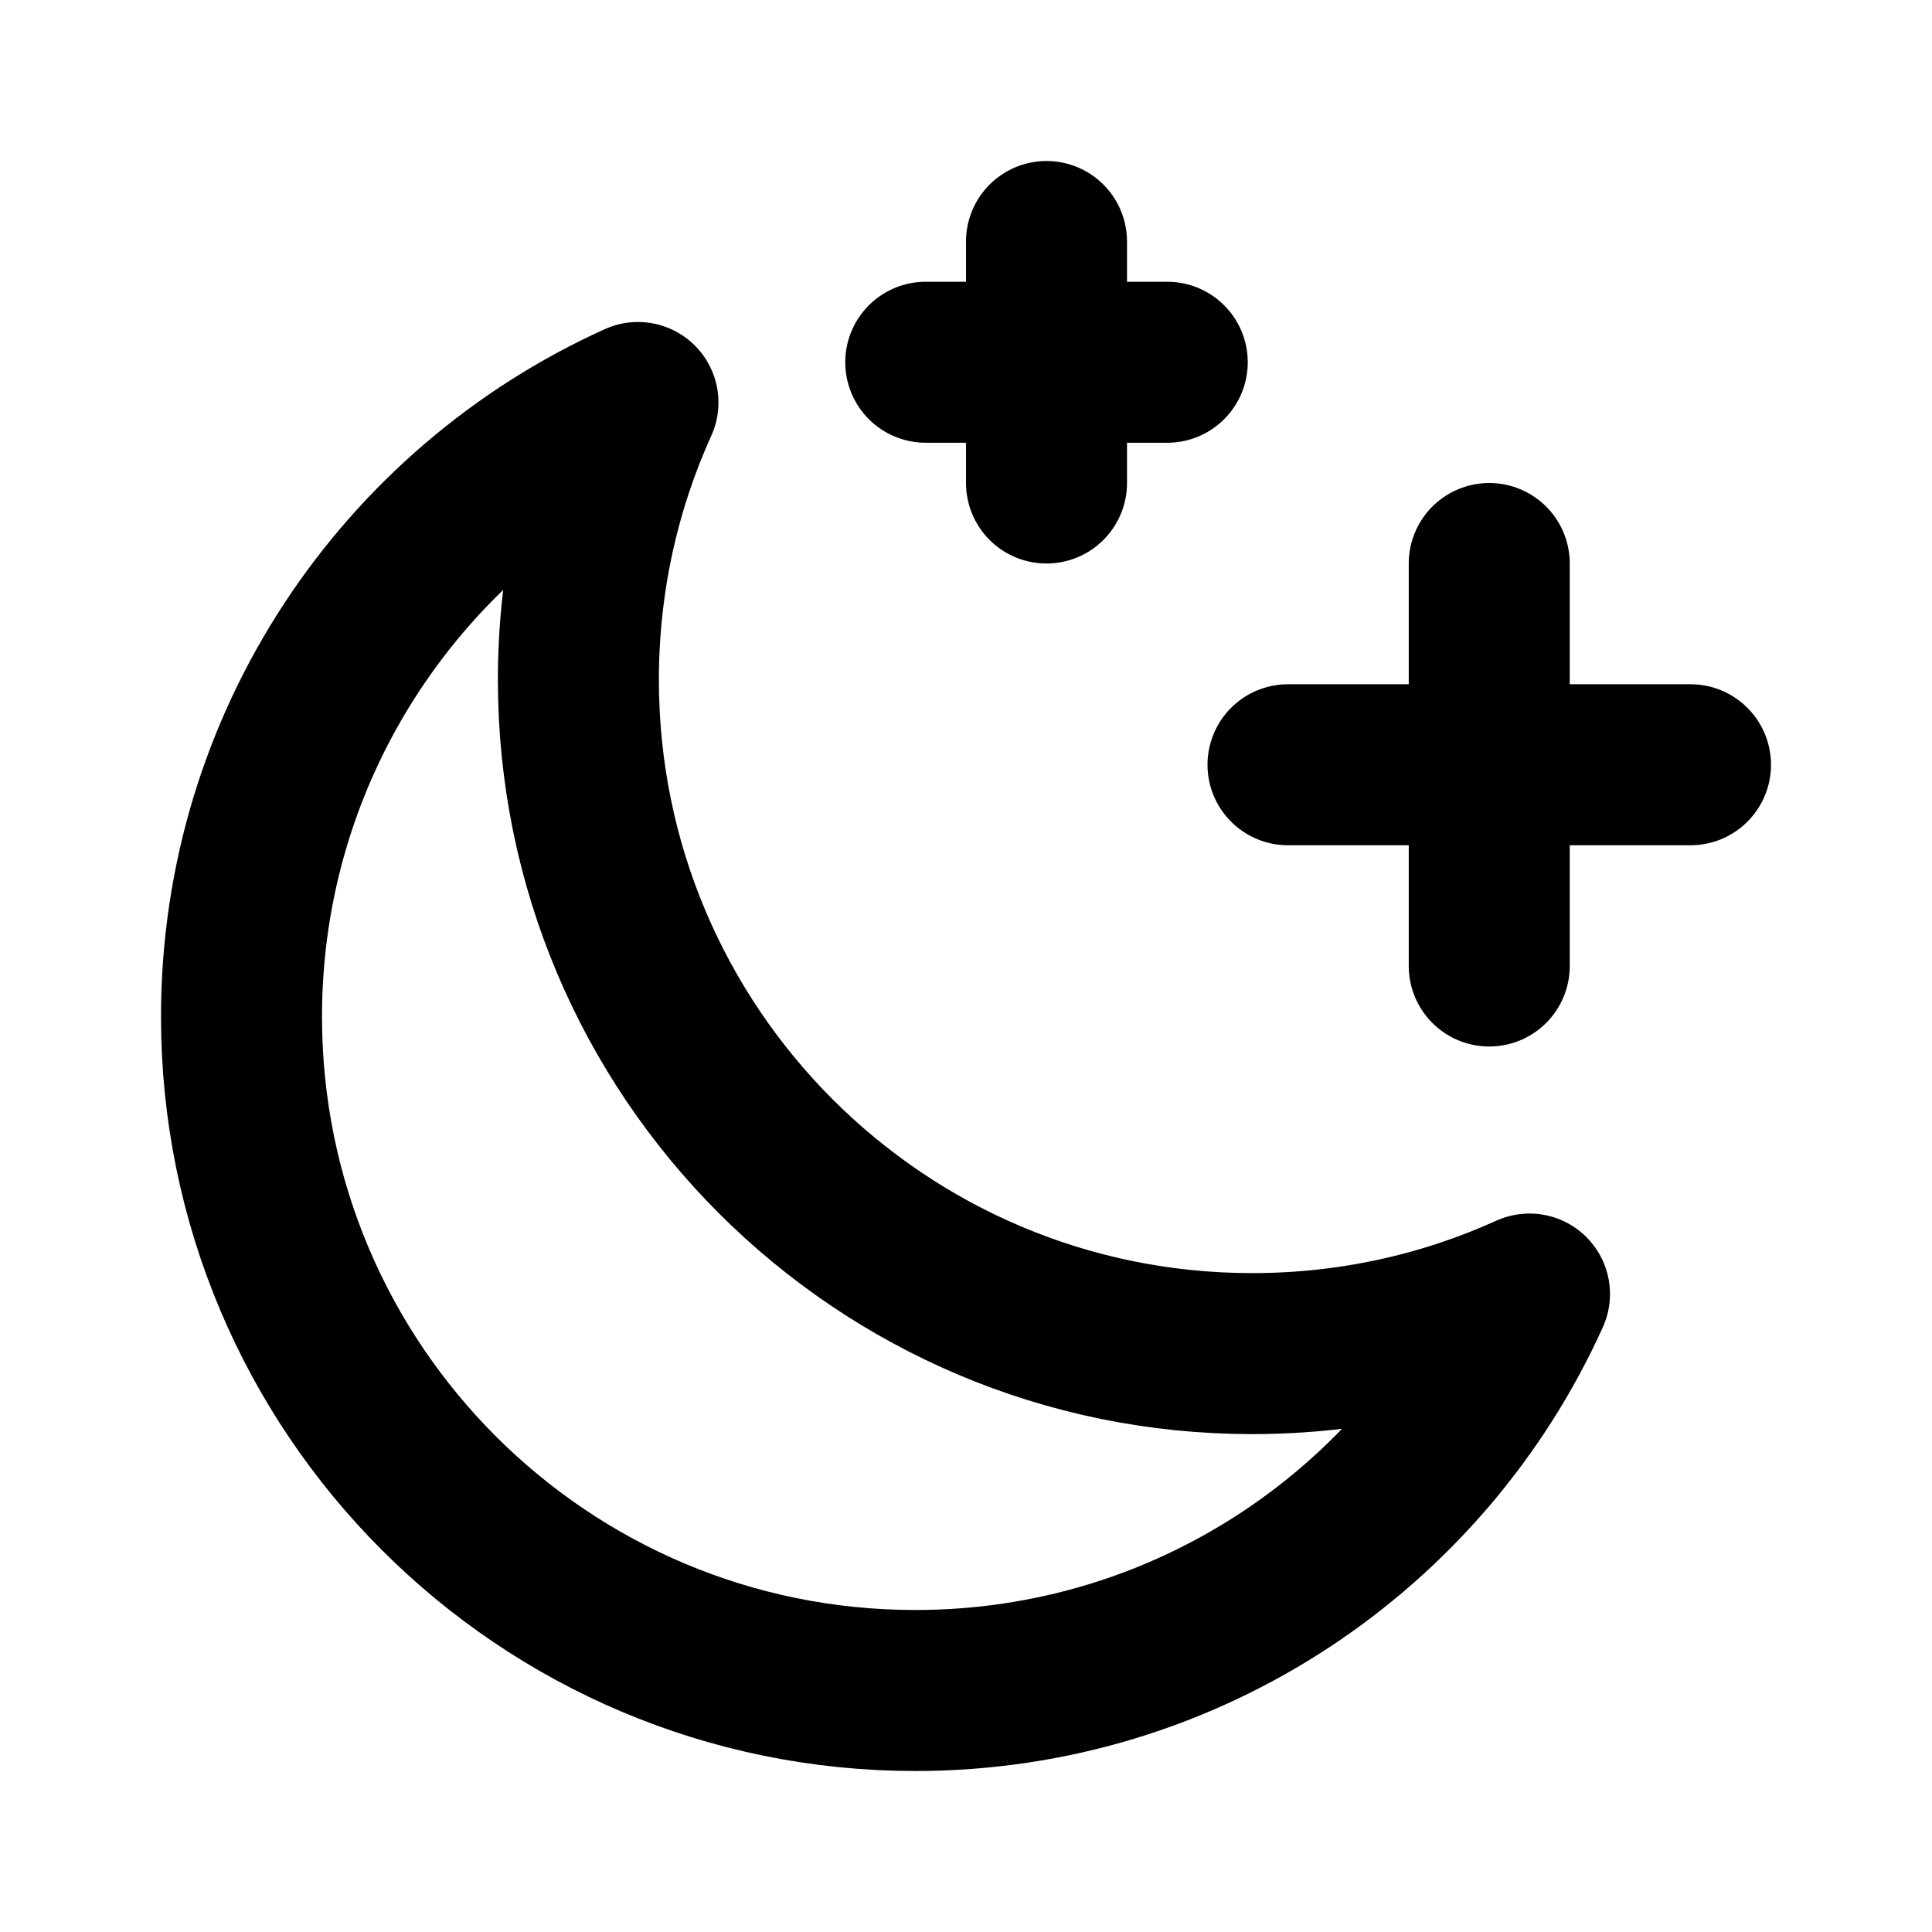
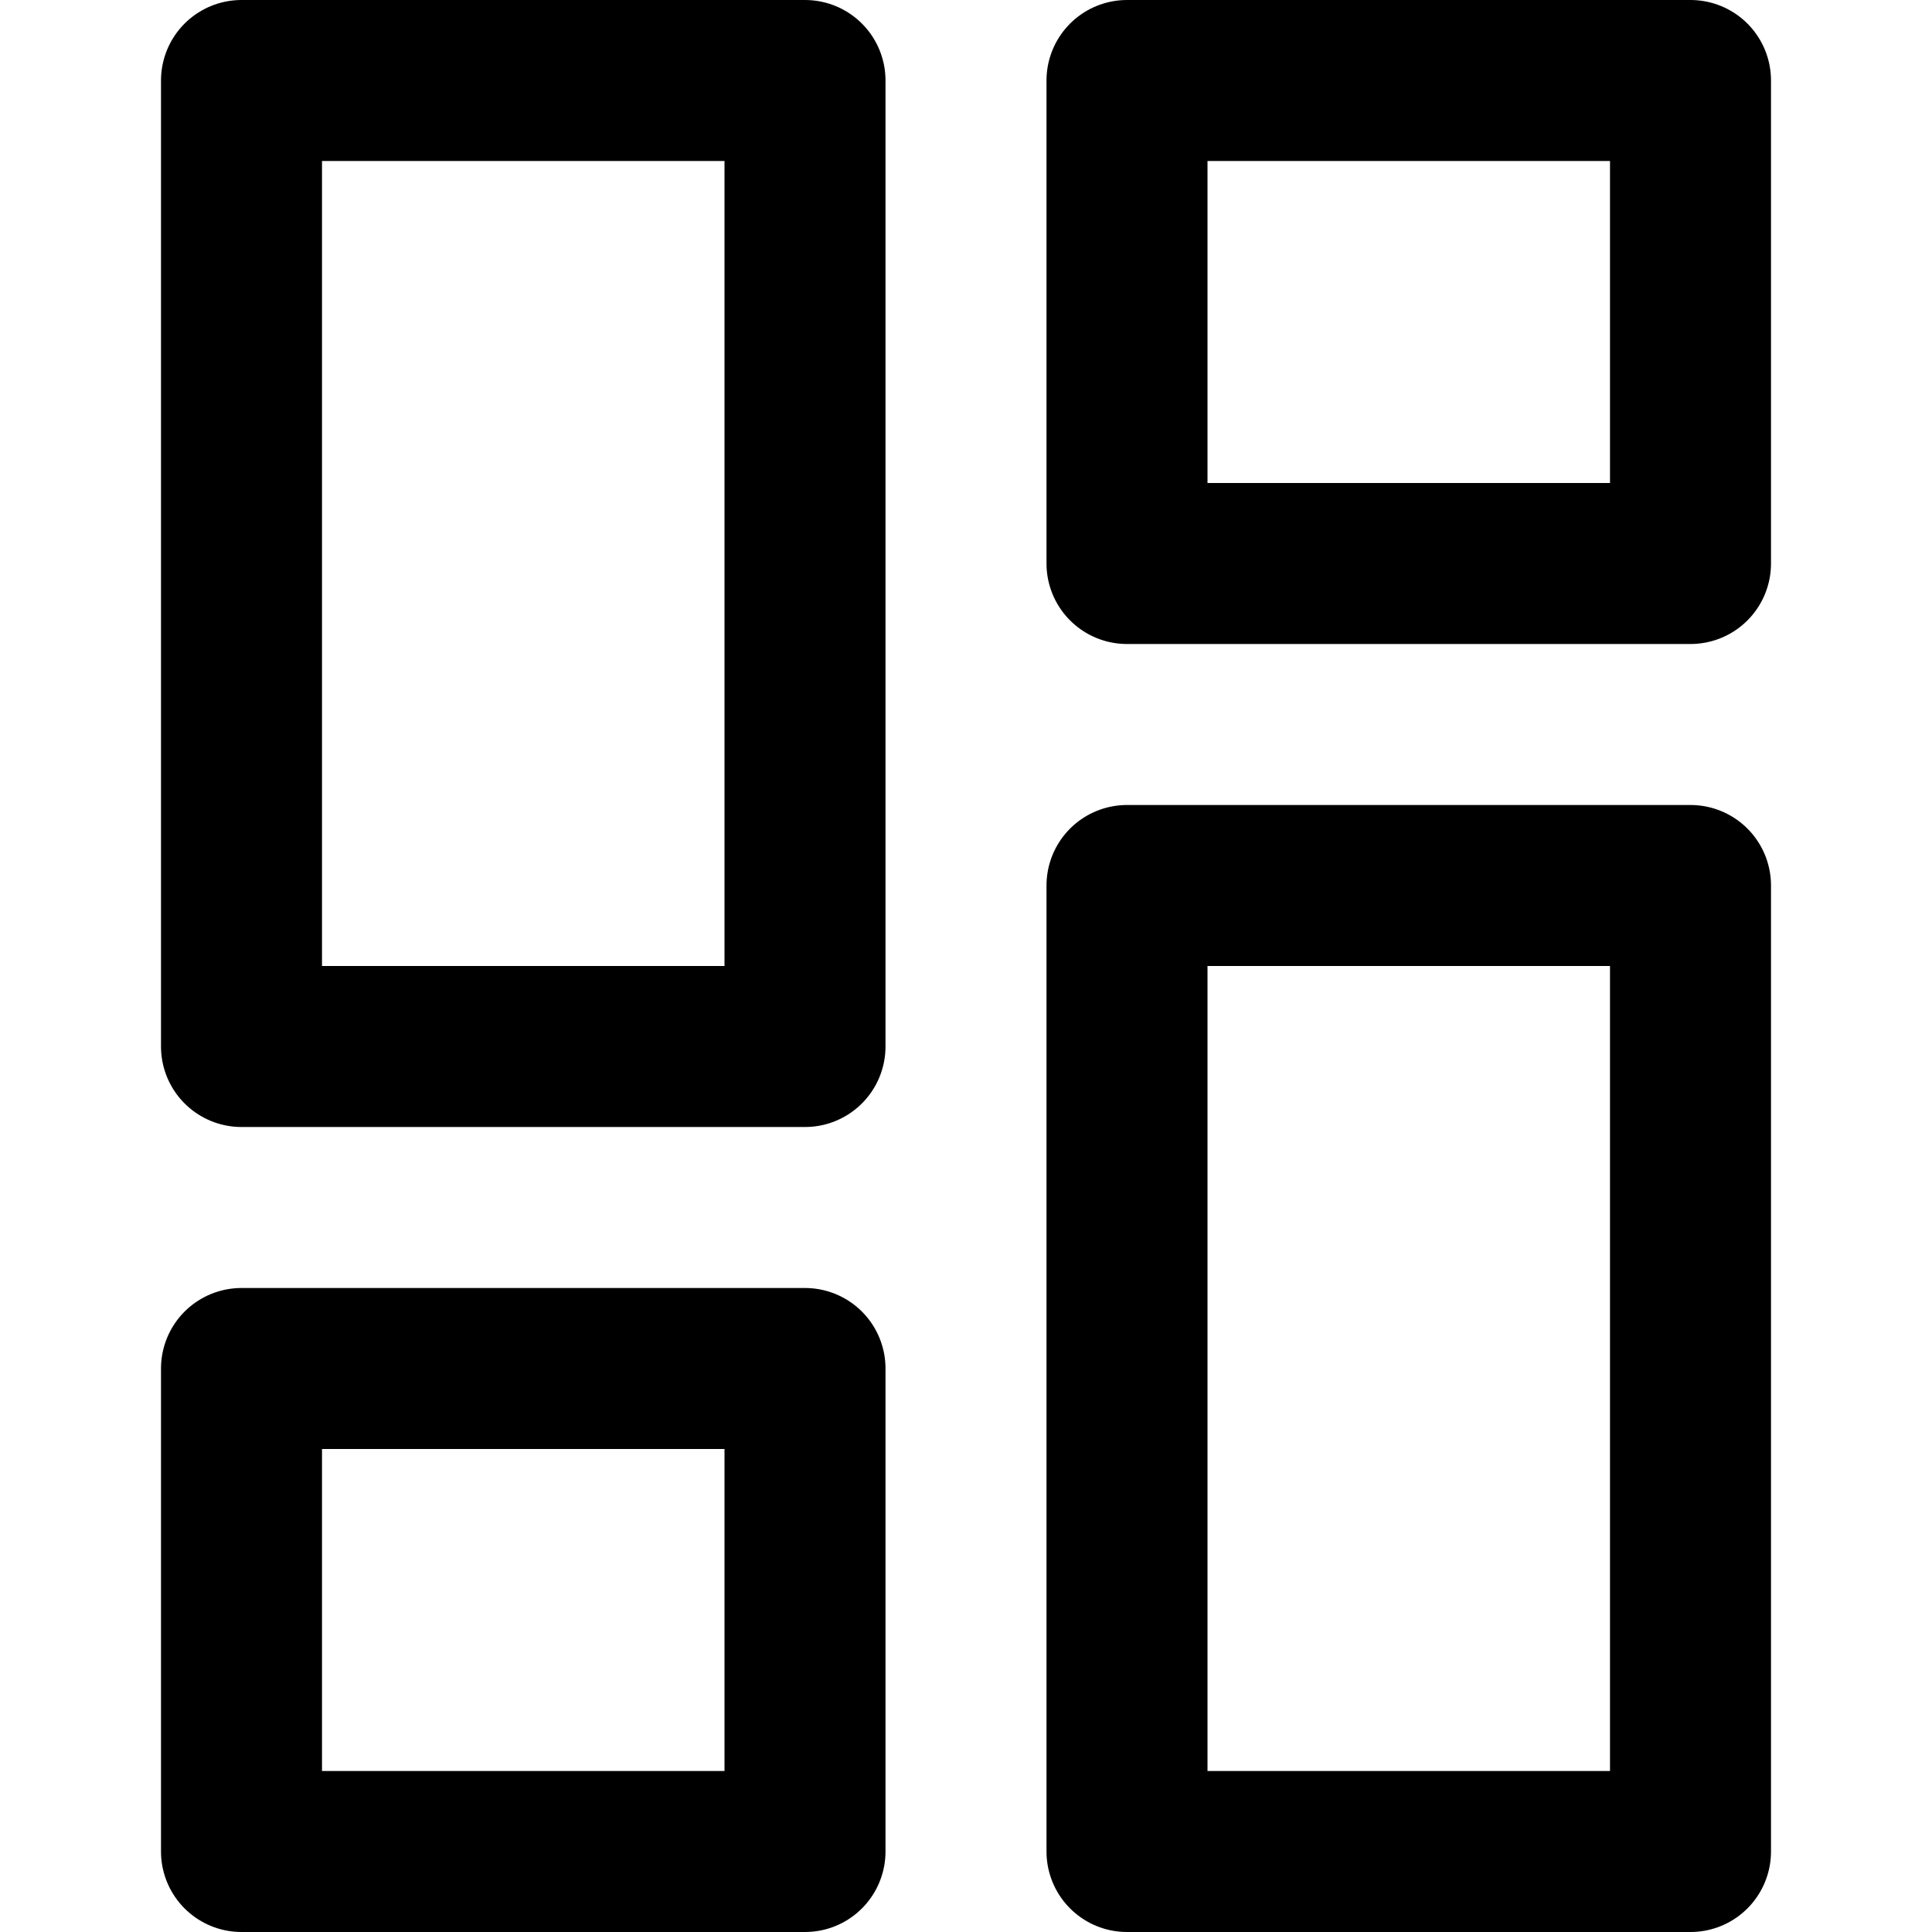
- <svg xmlns="http://www.w3.org/2000/svg" width="800px" height="800px" viewBox="0 0 24 24" fill="none">
-   <path d="M13 6V3M18.5 12V7M14.5 4.5H11.5M21 9.5H16M15.555 16.815C16.783 16.815 17.949 16.551 19 16.075C17.687 18.979 14.764 21 11.37 21C6.747 21 3 17.253 3 12.63C3 9.236 5.021 6.313 7.925 5C7.449 6.051 7.185 7.217 7.185 8.445C7.185 13.068 10.932 16.815 15.555 16.815Z" stroke="#000000" stroke-width="2" stroke-linecap="round" stroke-linejoin="round" />
+ <svg class="w-8 text-gray-50" viewBox="0 0 24 24" stroke-linejoin="round" stroke-width="2" stroke-linecap="round" stroke-miterlimit="10" stroke="currentColor" fill="none">
+   <rect x="3" y="1" width="7" height="12" />
+   <rect x="3" y="17" width="7" height="6" />
+   <rect x="14" y="1" width="7" height="6" />
+   <rect x="14" y="11" width="7" height="12" />
</svg>
